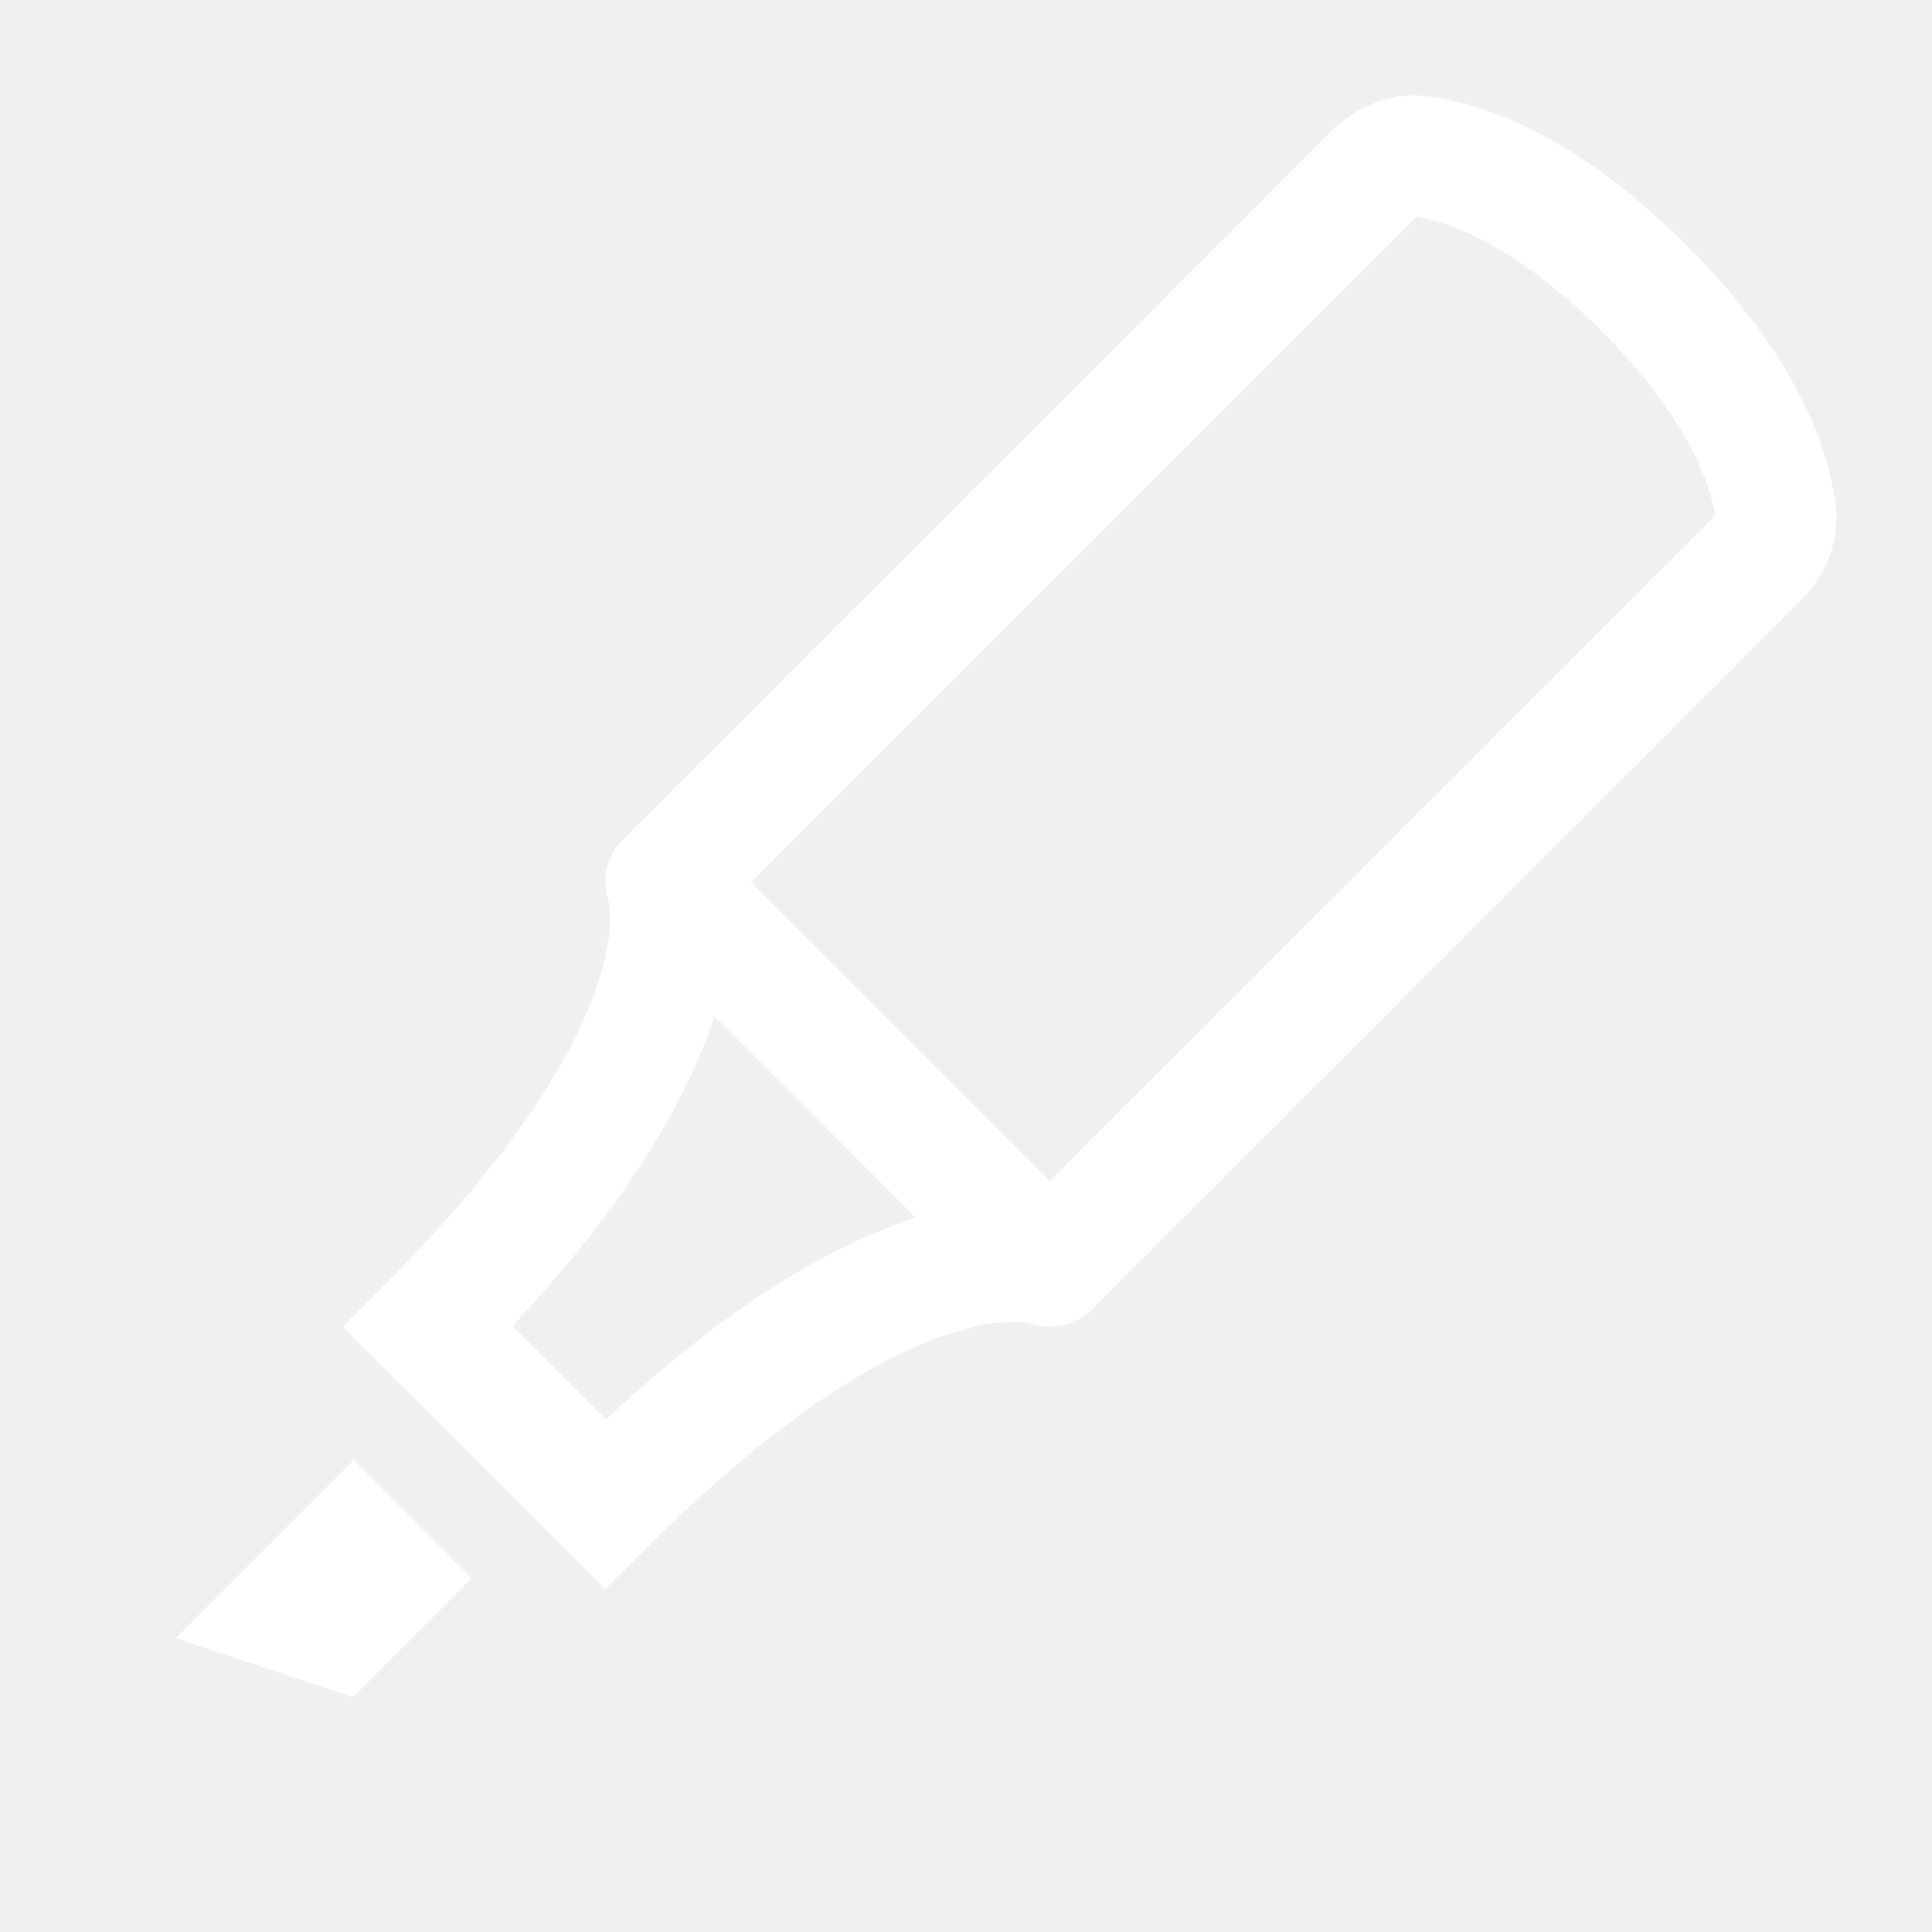
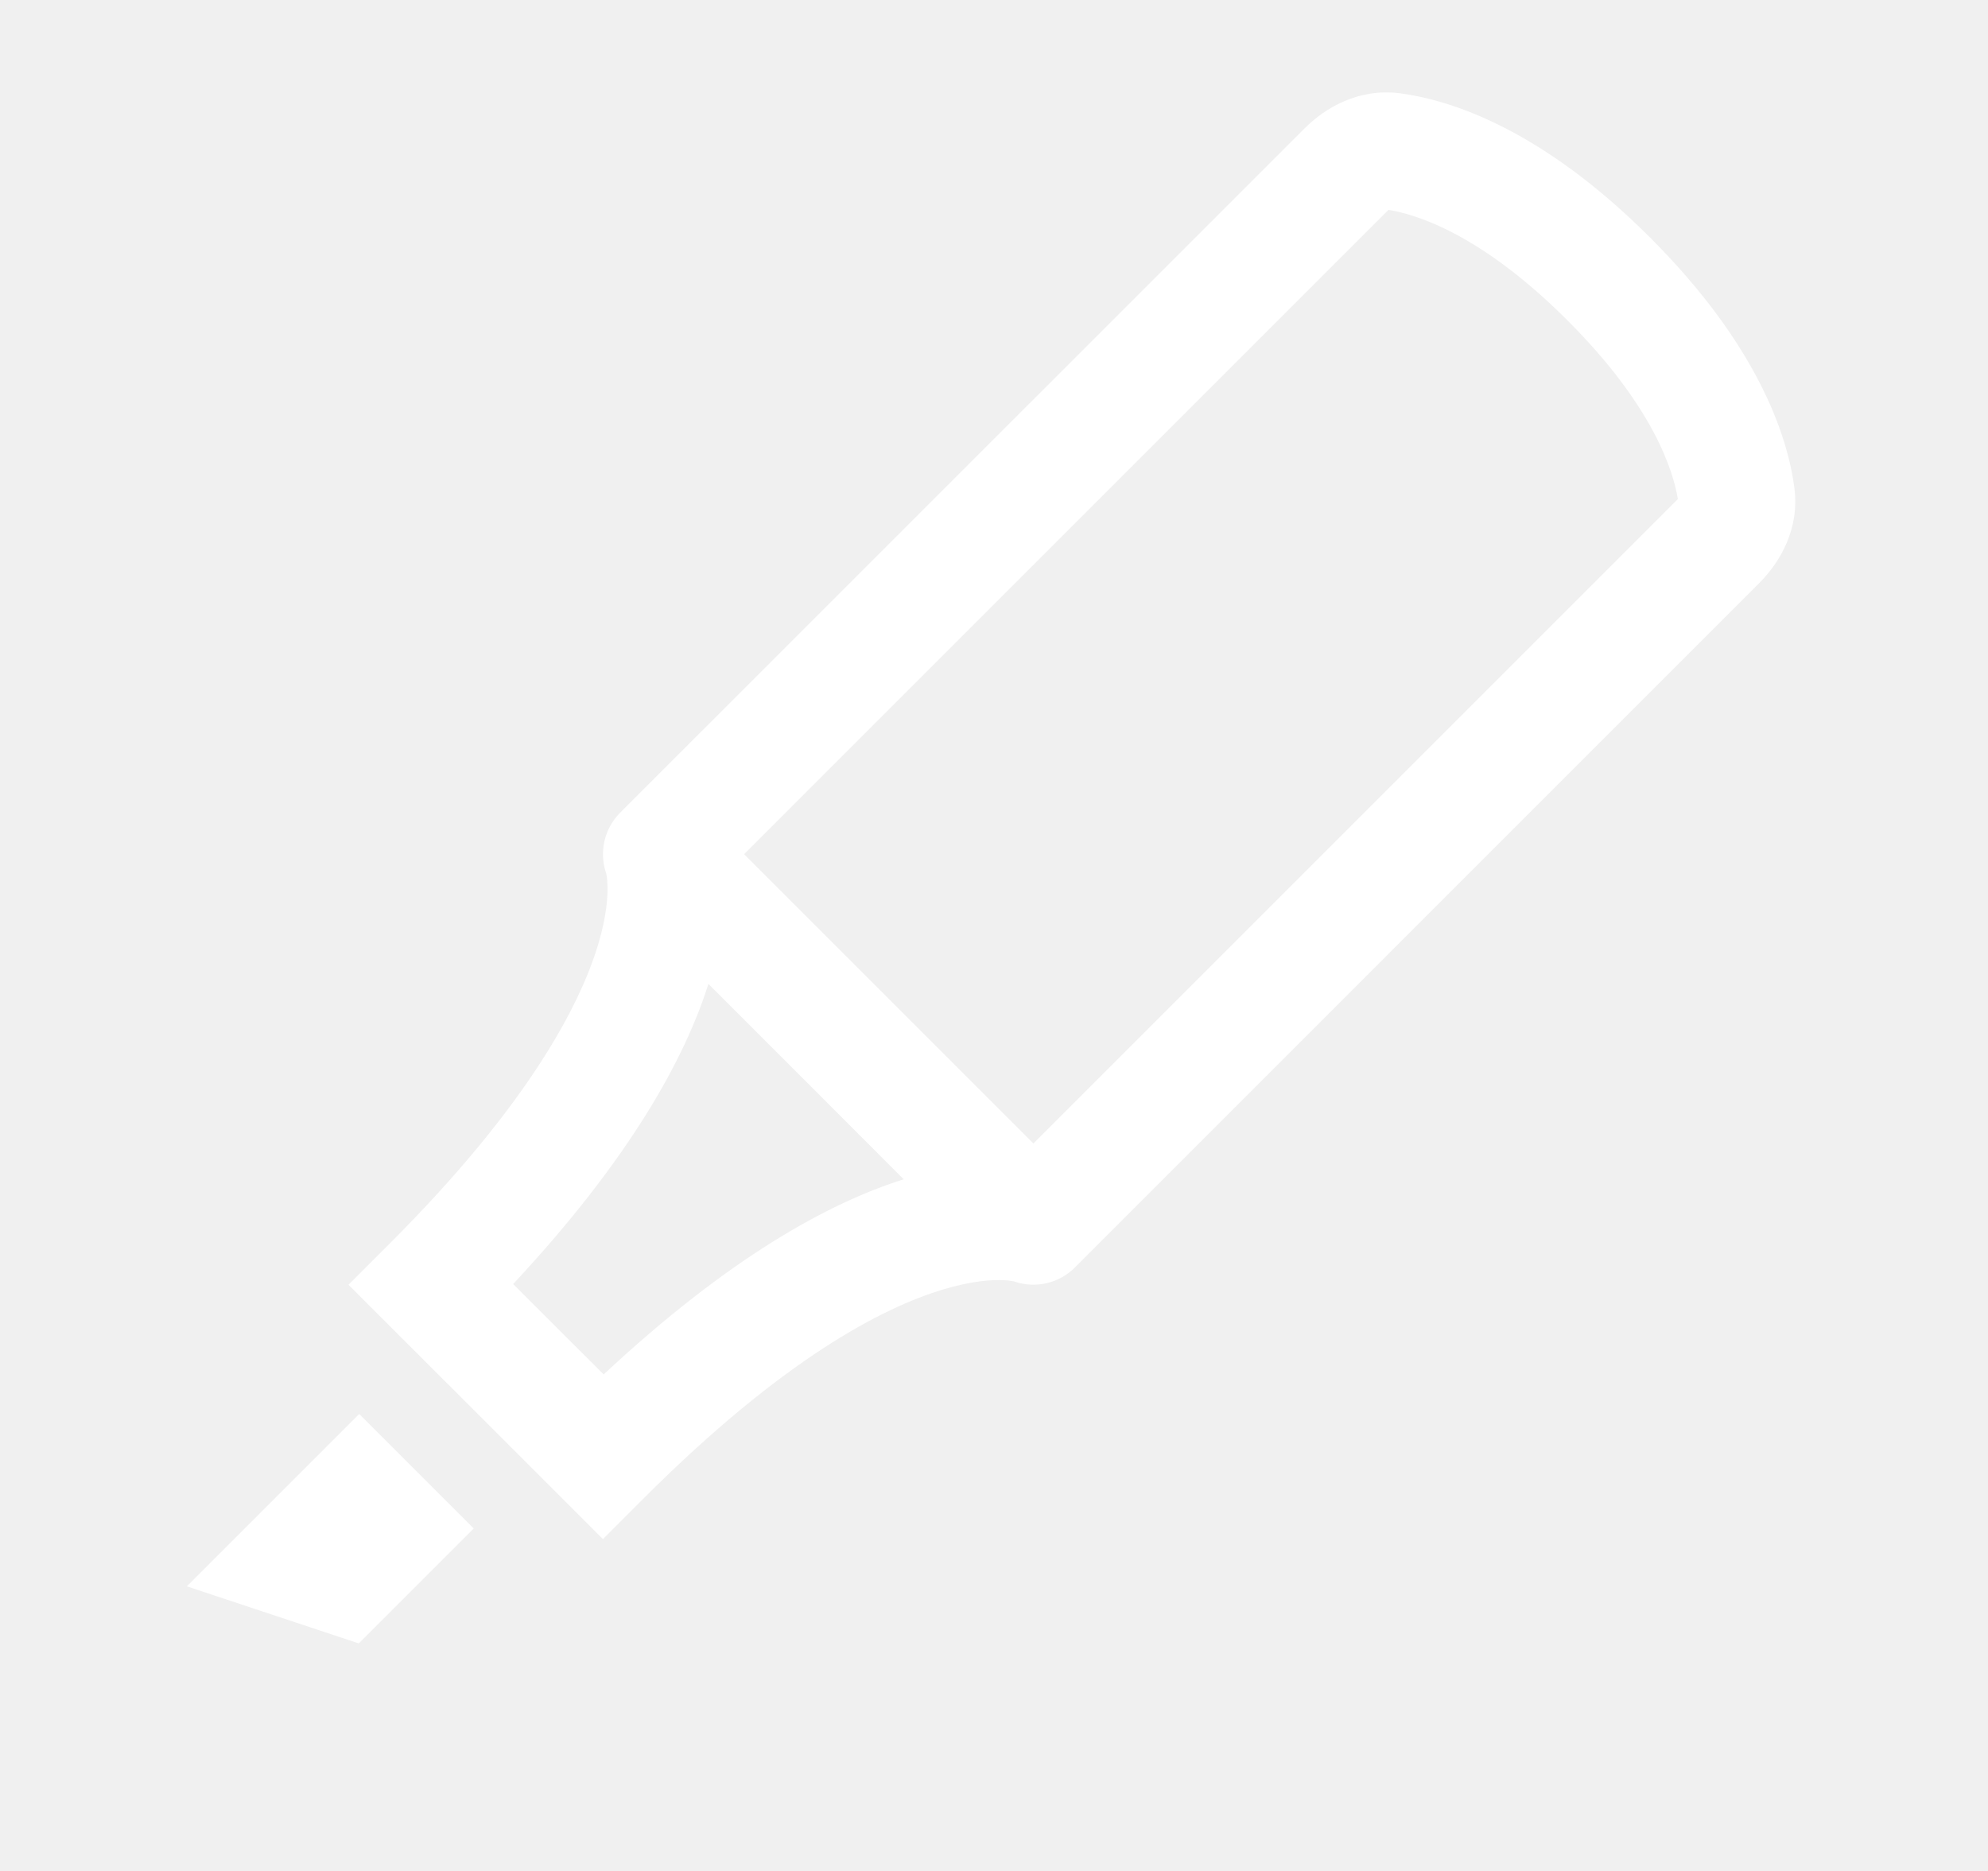
- <svg xmlns="http://www.w3.org/2000/svg" width="16" height="16" viewBox="0 0 16 16" fill="none">
-   <path fill-rule="evenodd" clip-rule="evenodd" d="M3.907 13.071L2.929 12.092L1.455 13.566L2.925 14.054L3.907 13.071ZM5.012 13.162L5.366 12.809C6.556 11.619 7.408 11.182 7.919 11.028C8.174 10.951 8.347 10.943 8.44 10.948C8.488 10.95 8.517 10.956 8.528 10.958L8.53 10.959C8.711 11.021 8.912 10.976 9.048 10.84L14.902 4.985C15.078 4.809 15.248 4.523 15.201 4.17C15.141 3.716 14.882 2.947 13.967 2.032C13.053 1.117 12.283 0.858 11.829 0.798C11.476 0.752 11.19 0.921 11.014 1.097L5.159 6.951C5.024 7.087 4.978 7.289 5.041 7.469L5.041 7.471C5.044 7.482 5.049 7.511 5.051 7.559C5.056 7.653 5.048 7.826 4.971 8.08C4.817 8.591 4.381 9.443 3.191 10.633L2.837 10.987L5.012 13.162ZM14.195 4.278L8.694 9.779L6.22 7.305L11.721 1.804C11.725 1.8 11.728 1.797 11.731 1.795C11.968 1.833 12.522 2.001 13.26 2.739C13.999 3.477 14.166 4.031 14.205 4.268C14.202 4.271 14.199 4.274 14.195 4.278ZM4.245 10.981C5.244 9.91 5.712 9.055 5.915 8.414L7.585 10.085C6.944 10.287 6.089 10.755 5.019 11.754L4.245 10.981Z" fill="white" />
+ <svg xmlns="http://www.w3.org/2000/svg" width="17" height="16" viewBox="0 0 17 16" fill="none">
+   <path fill-rule="evenodd" clip-rule="evenodd" d="M4.051 13.071L3.072 12.092L1.598 13.566L3.068 14.054L4.051 13.071ZM5.156 13.162L5.509 12.809C6.699 11.619 7.551 11.182 8.062 11.028C8.317 10.951 8.49 10.943 8.583 10.948C8.631 10.95 8.66 10.956 8.671 10.958L8.673 10.959C8.854 11.021 9.055 10.976 9.191 10.84L15.045 4.985C15.221 4.809 15.391 4.523 15.344 4.17C15.284 3.716 15.025 2.947 14.111 2.032C13.196 1.117 12.426 0.858 11.972 0.798C11.619 0.752 11.333 0.921 11.157 1.097L5.302 6.951C5.167 7.087 5.121 7.289 5.184 7.469L5.184 7.471C5.187 7.482 5.192 7.511 5.194 7.559C5.199 7.653 5.191 7.826 5.114 8.08C4.96 8.591 4.524 9.443 3.334 10.633L2.98 10.987L5.156 13.162ZM14.338 4.278L8.837 9.779L6.363 7.305L11.864 1.804C11.868 1.8 11.871 1.797 11.874 1.795C12.111 1.833 12.665 2.001 13.403 2.739C14.142 3.477 14.309 4.031 14.348 4.268C14.345 4.271 14.342 4.274 14.338 4.278ZM4.388 10.981C5.387 9.91 5.855 9.055 6.058 8.414L7.728 10.085C7.087 10.287 6.232 10.755 5.162 11.754L4.388 10.981Z" fill="white" />
</svg>
